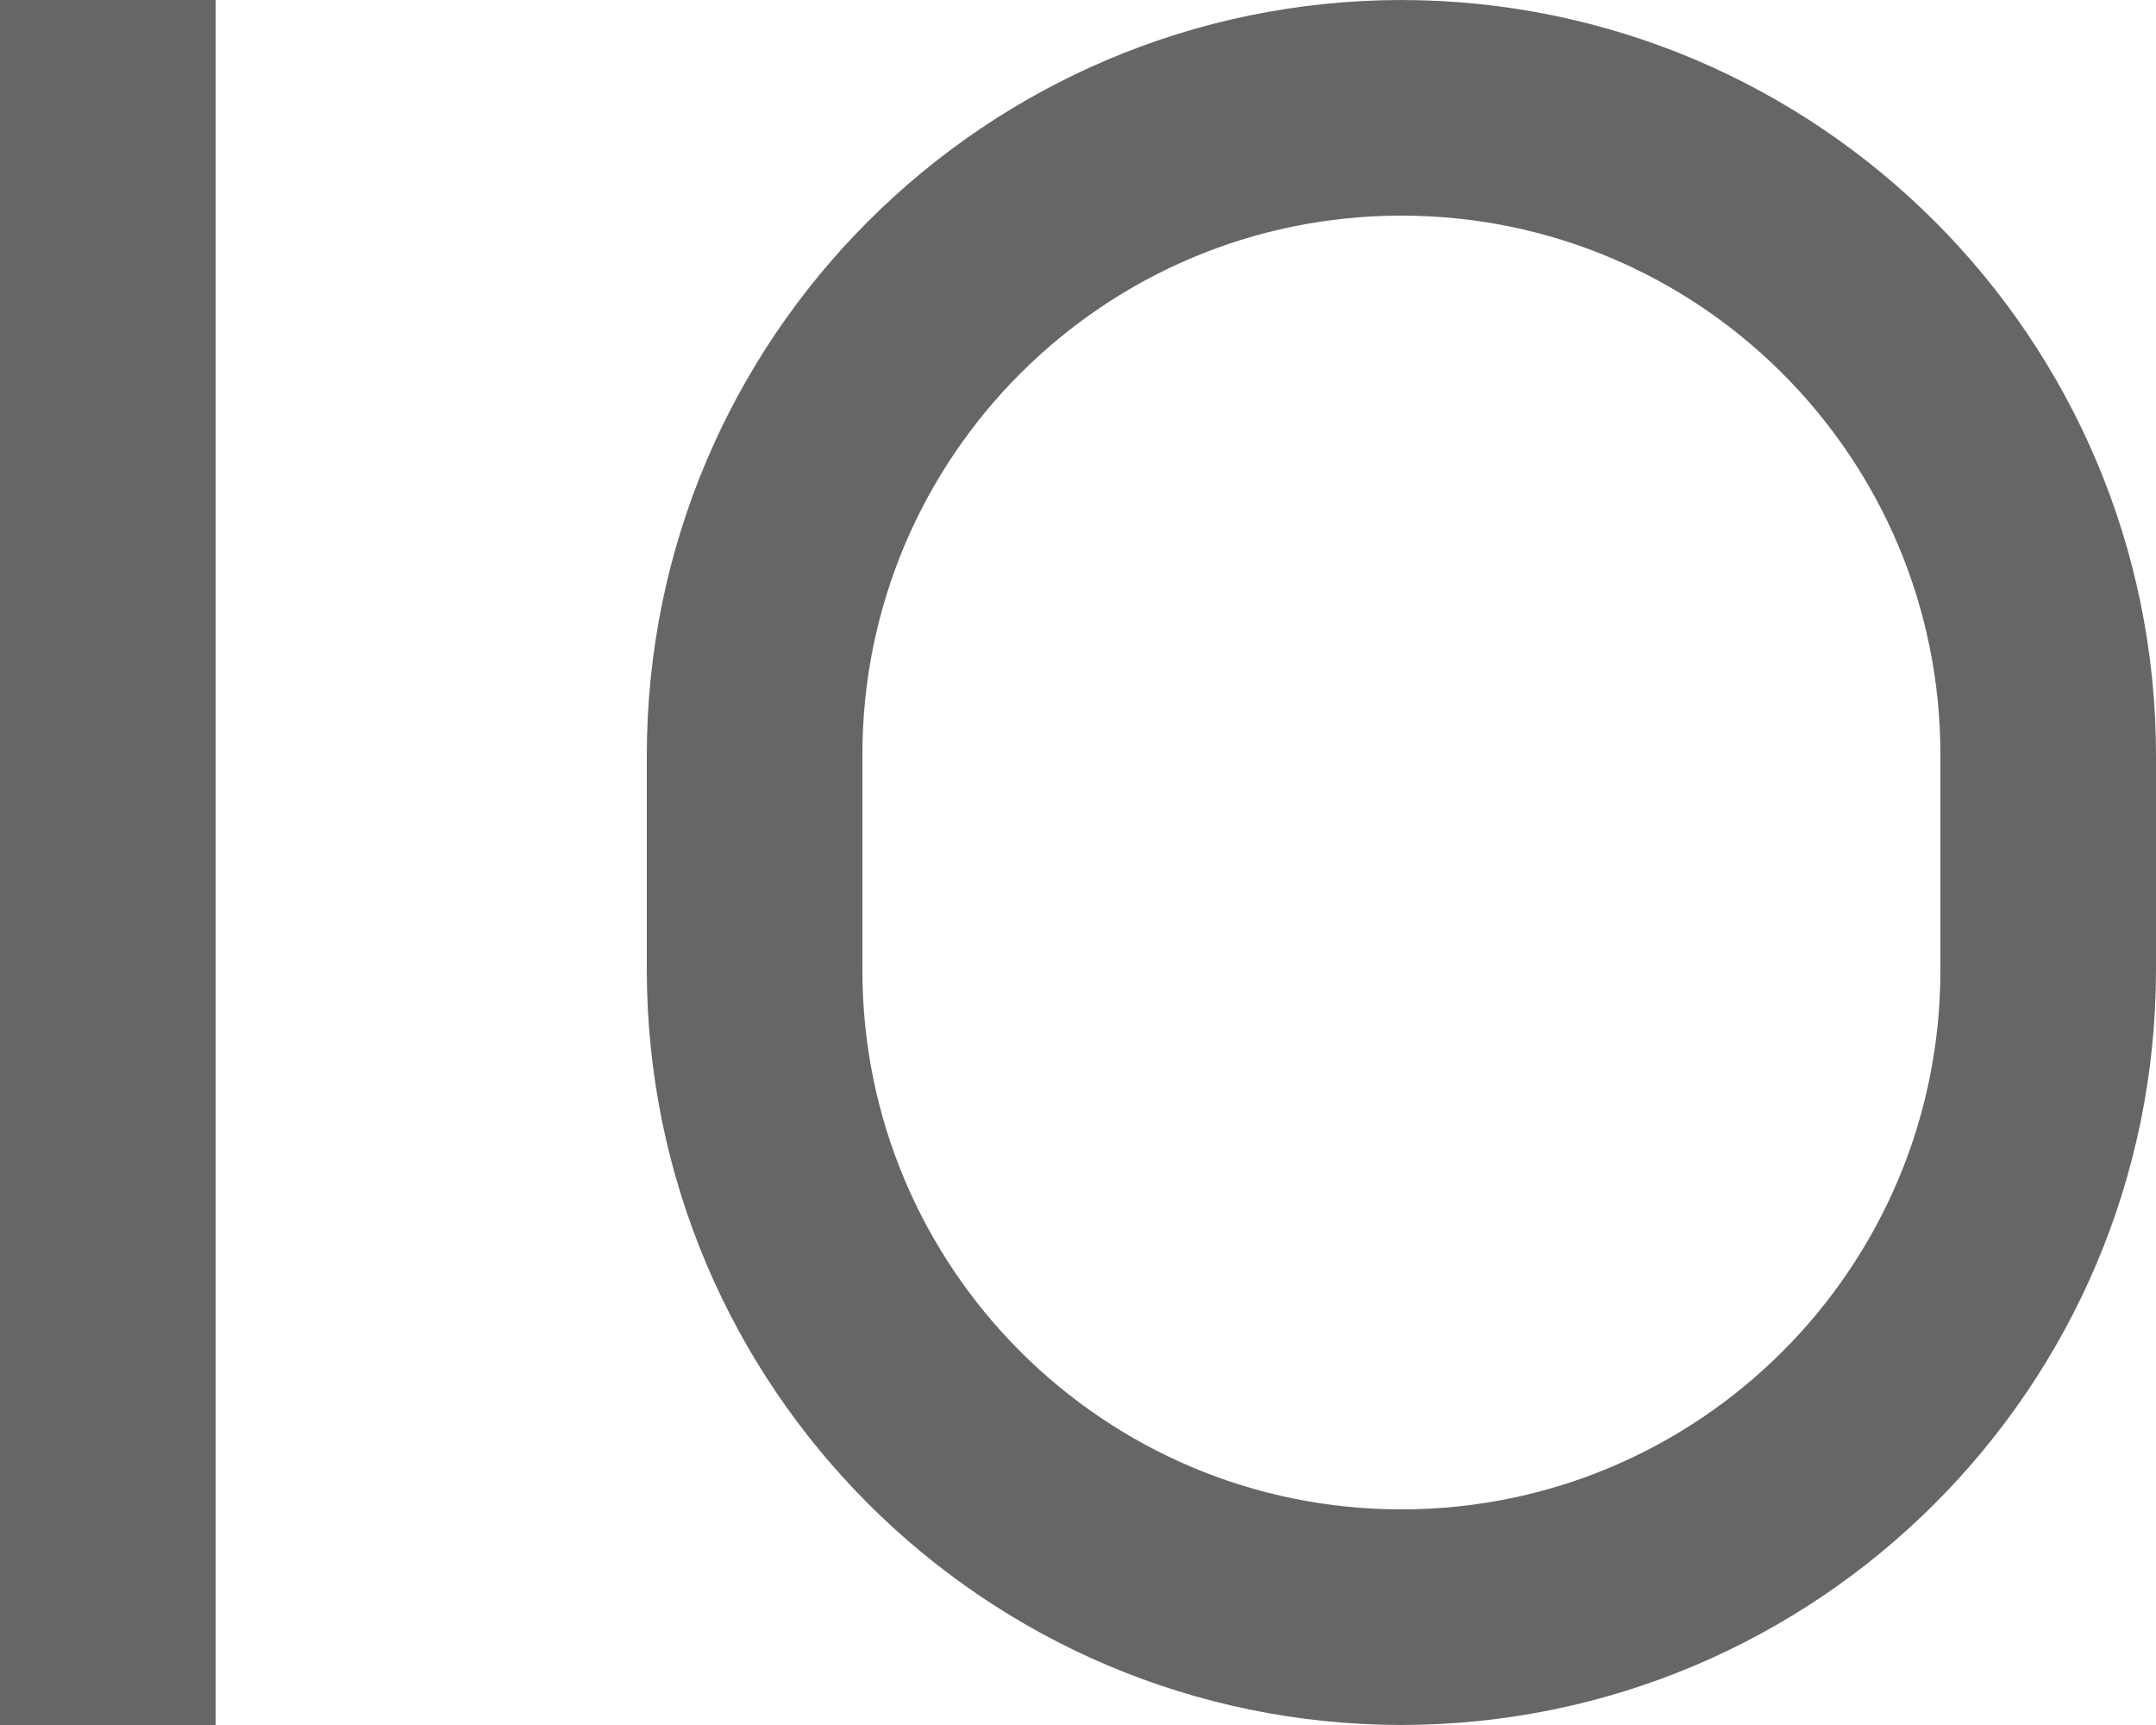
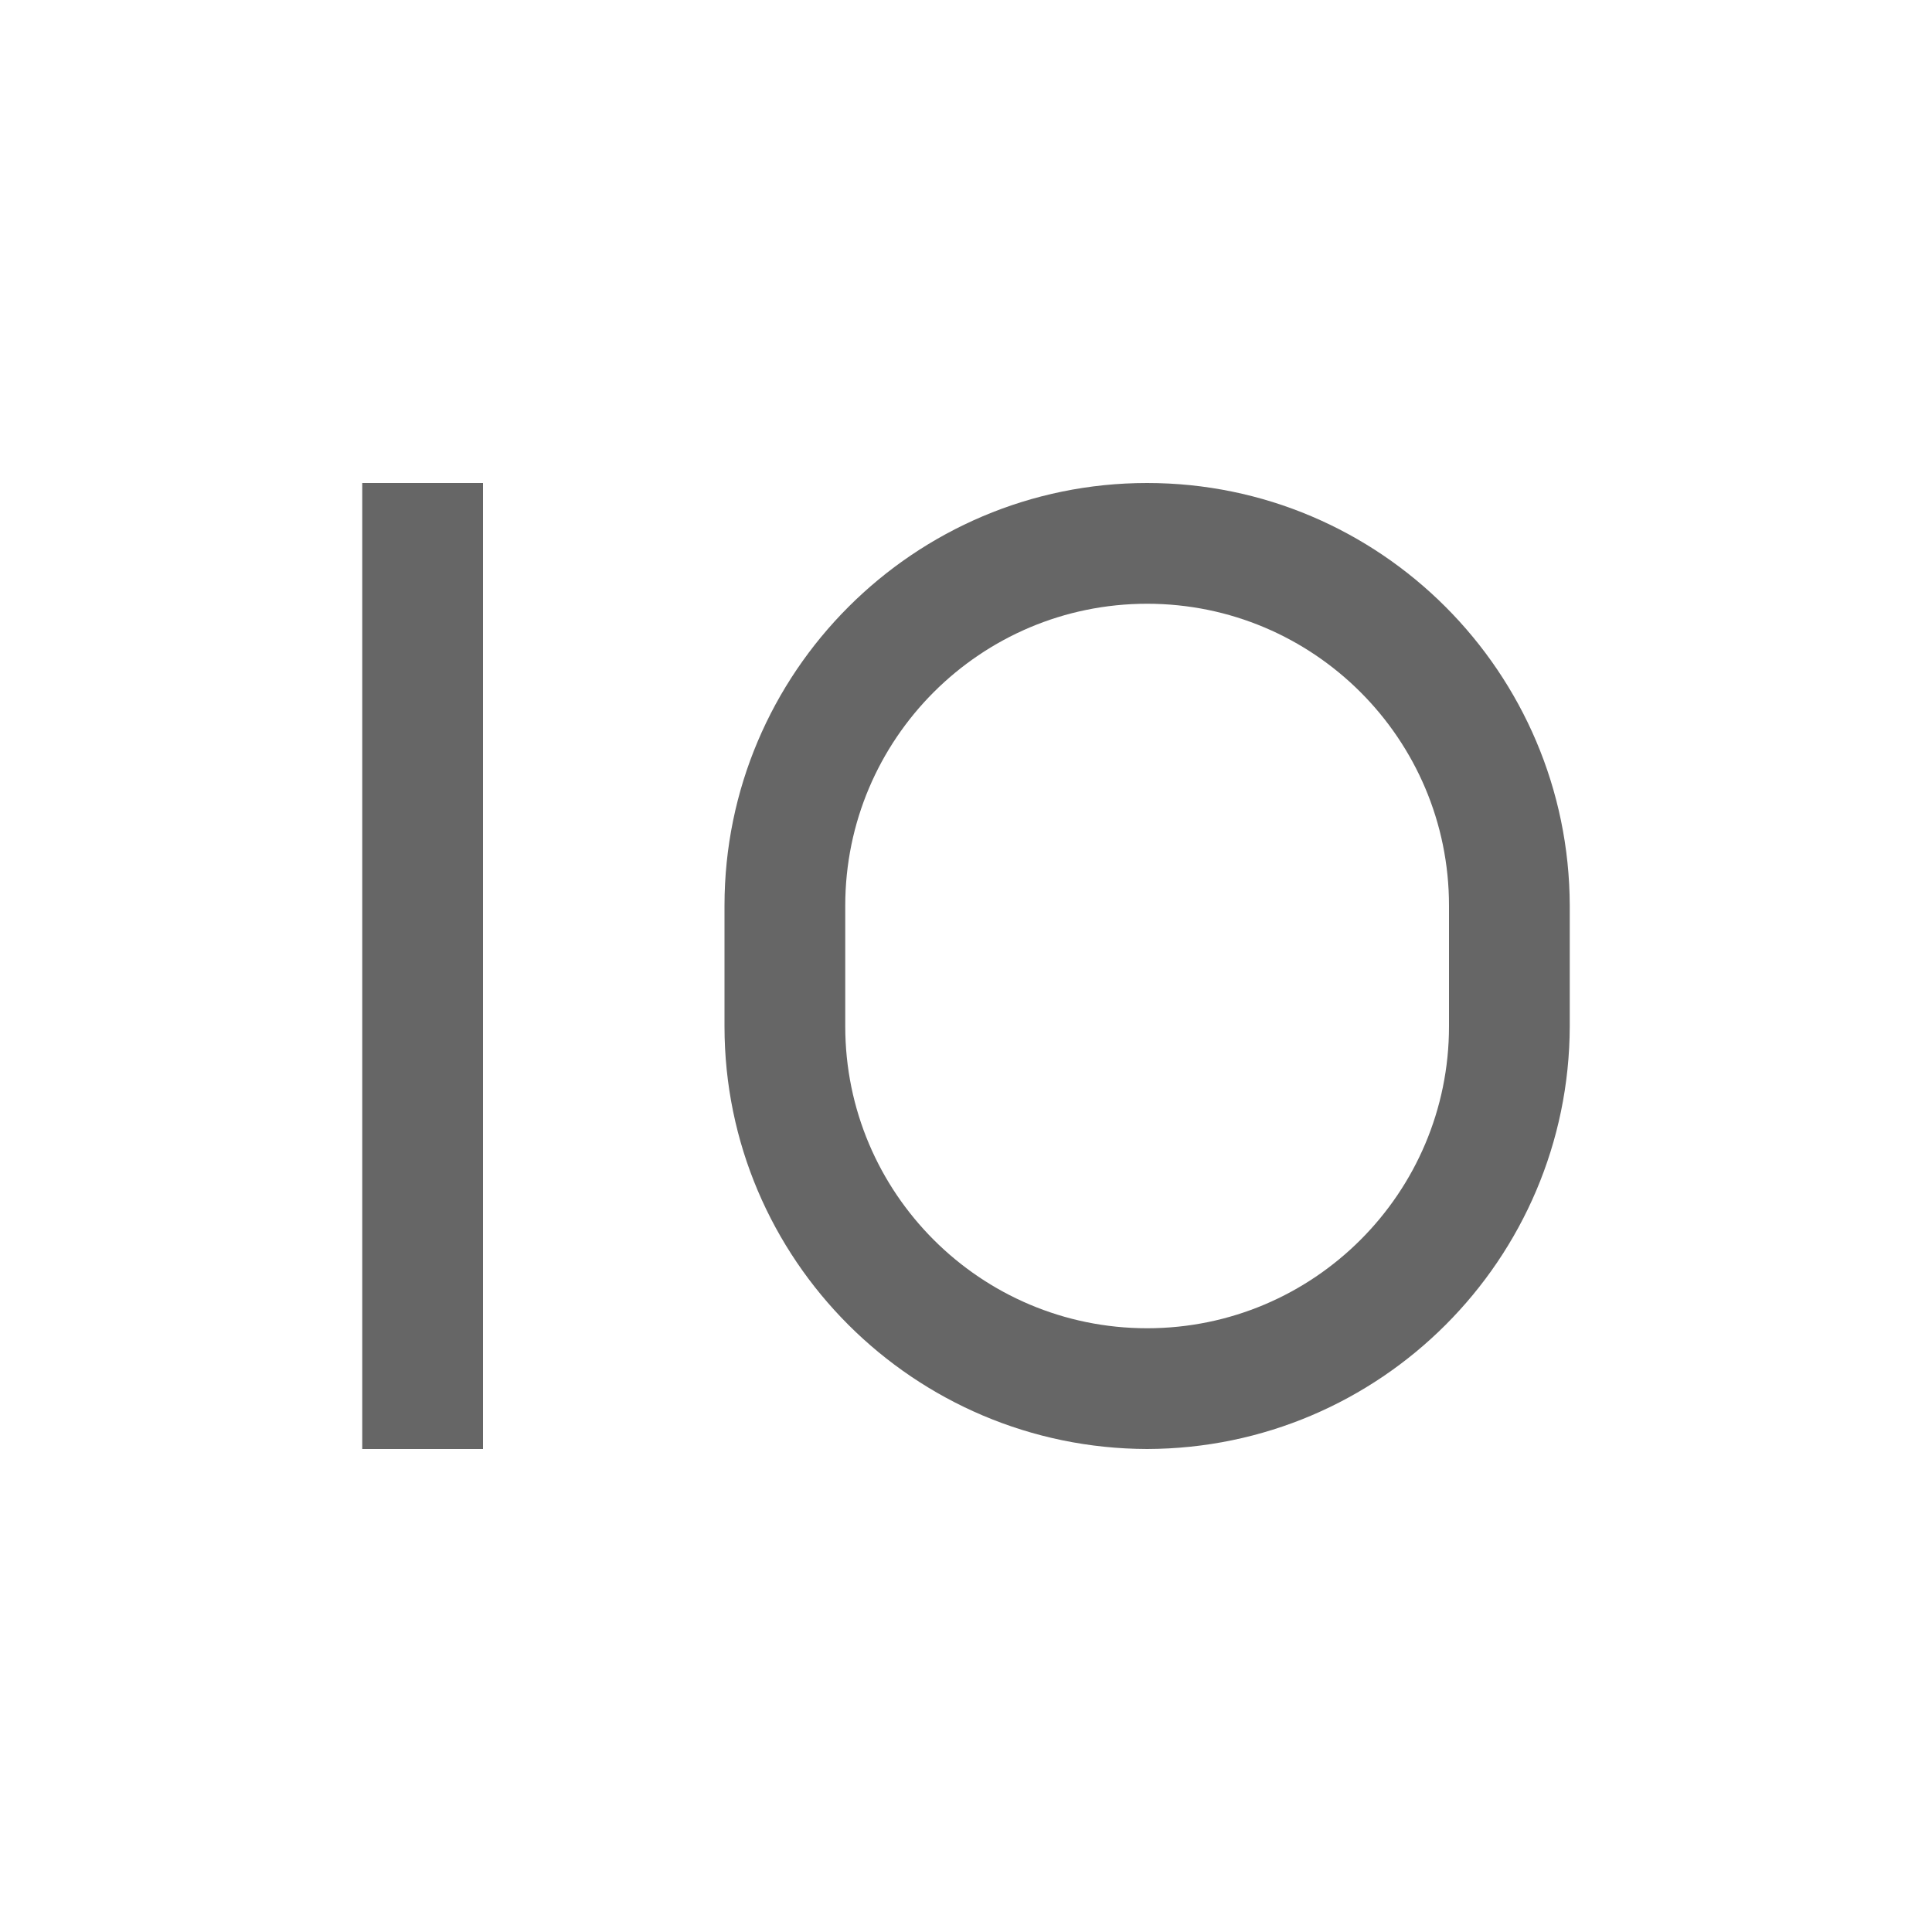
- <svg xmlns="http://www.w3.org/2000/svg" width="20px" height="16px" version="1.1" viewBox="0 0 20 16">
-   <g fill="#000" fill-opacity=".6" fill-rule="evenodd">
-     <path d="m0 16h2v-16h-2v16zm13-16c-3.864 0.005-6.995 3.136-7 7v2c0.005 3.864 3.136 6.995 7 7 3.864-0.005 6.995-3.136 7-7v-2c-0.005-3.864-3.136-6.995-7-7v1.1369e-13zm5 9c0 2.761-2.239 5-5 5s-5-2.239-5-5v-2c0-2.761 2.239-5 5-5s5 2.239 5 5v2z" />
+ <svg xmlns="http://www.w3.org/2000/svg" width="32" height="32" version="1.1" viewBox="0 0 32 32">
+   <g fill="#000" opacity=".6" transform="translate(6 8)">
+     <path d="m0 16h2v-16h-2zm13-16c-3.86 0-7 3.14-7 7v2c0 3.86 3.14 6.99 7 7 3.86-0.01 6.99-3.14 7-7v-2c-0.01-3.86-3.14-7-7-7zm5 9c0 2.76-2.24 5-5 5s-5-2.24-5-5v-2c0-2.76 2.24-5 5-5s5 2.24 5 5z" fill-rule="evenodd" />
  </g>
</svg>
